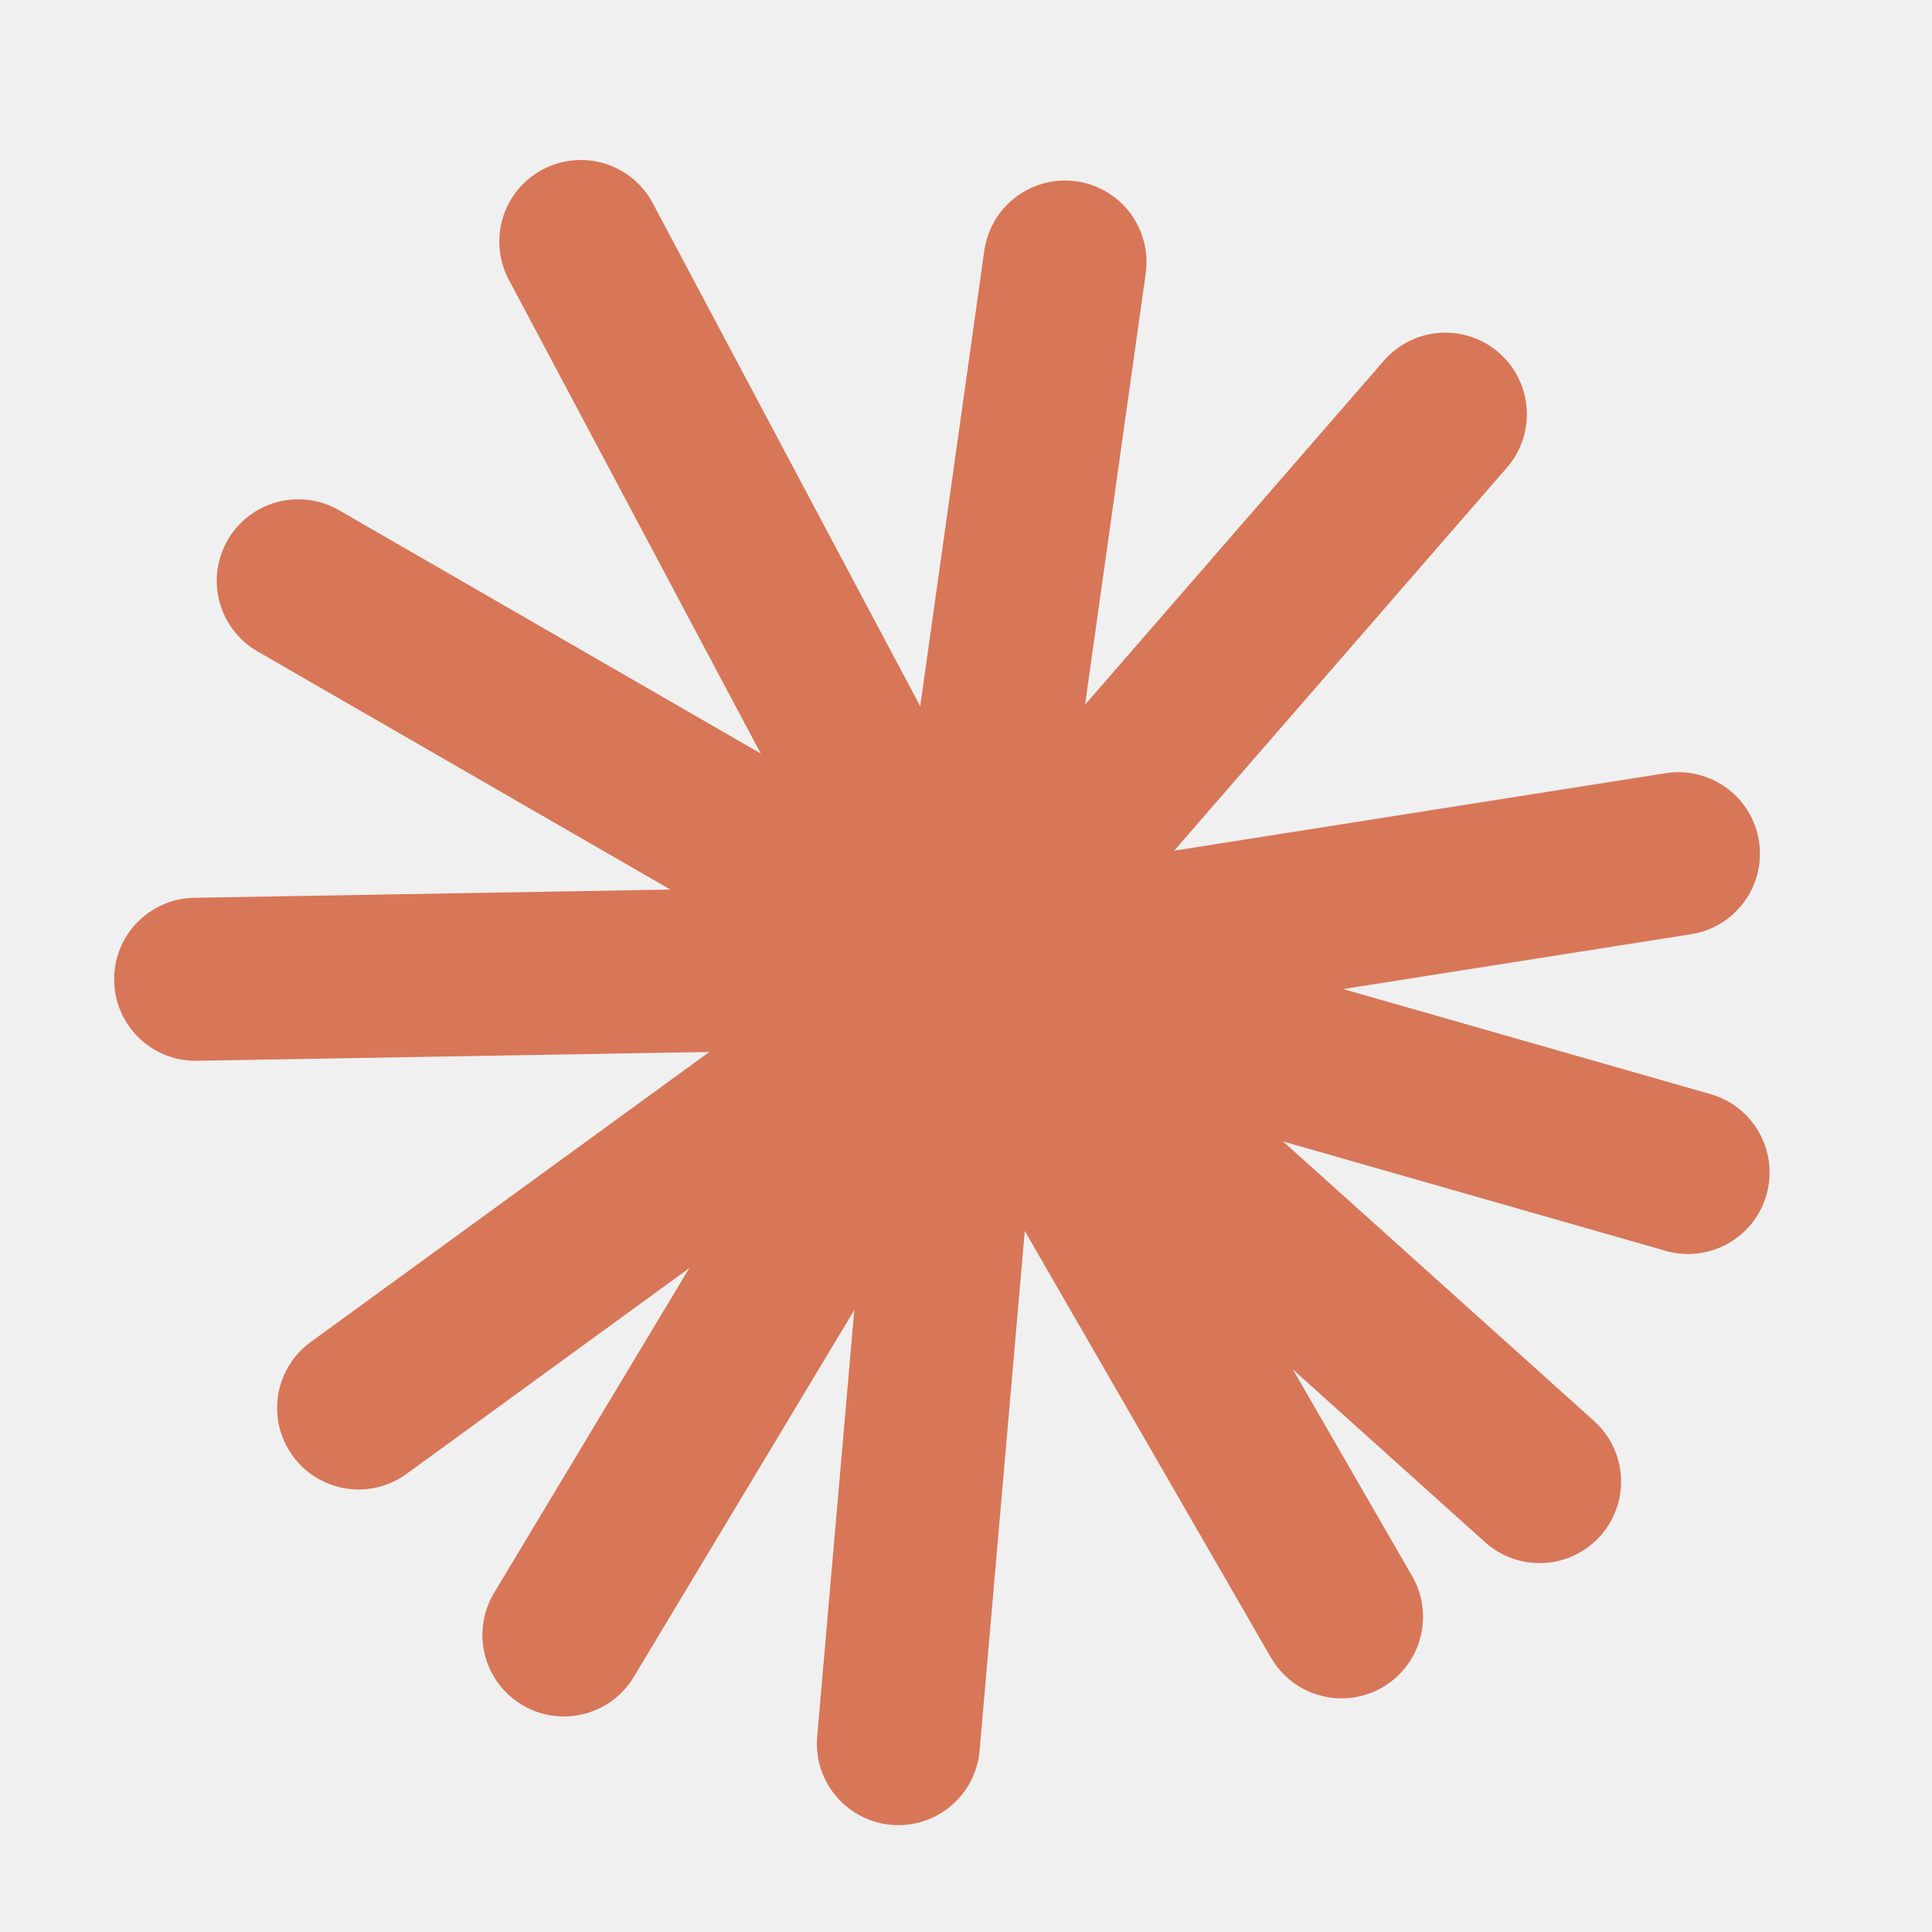
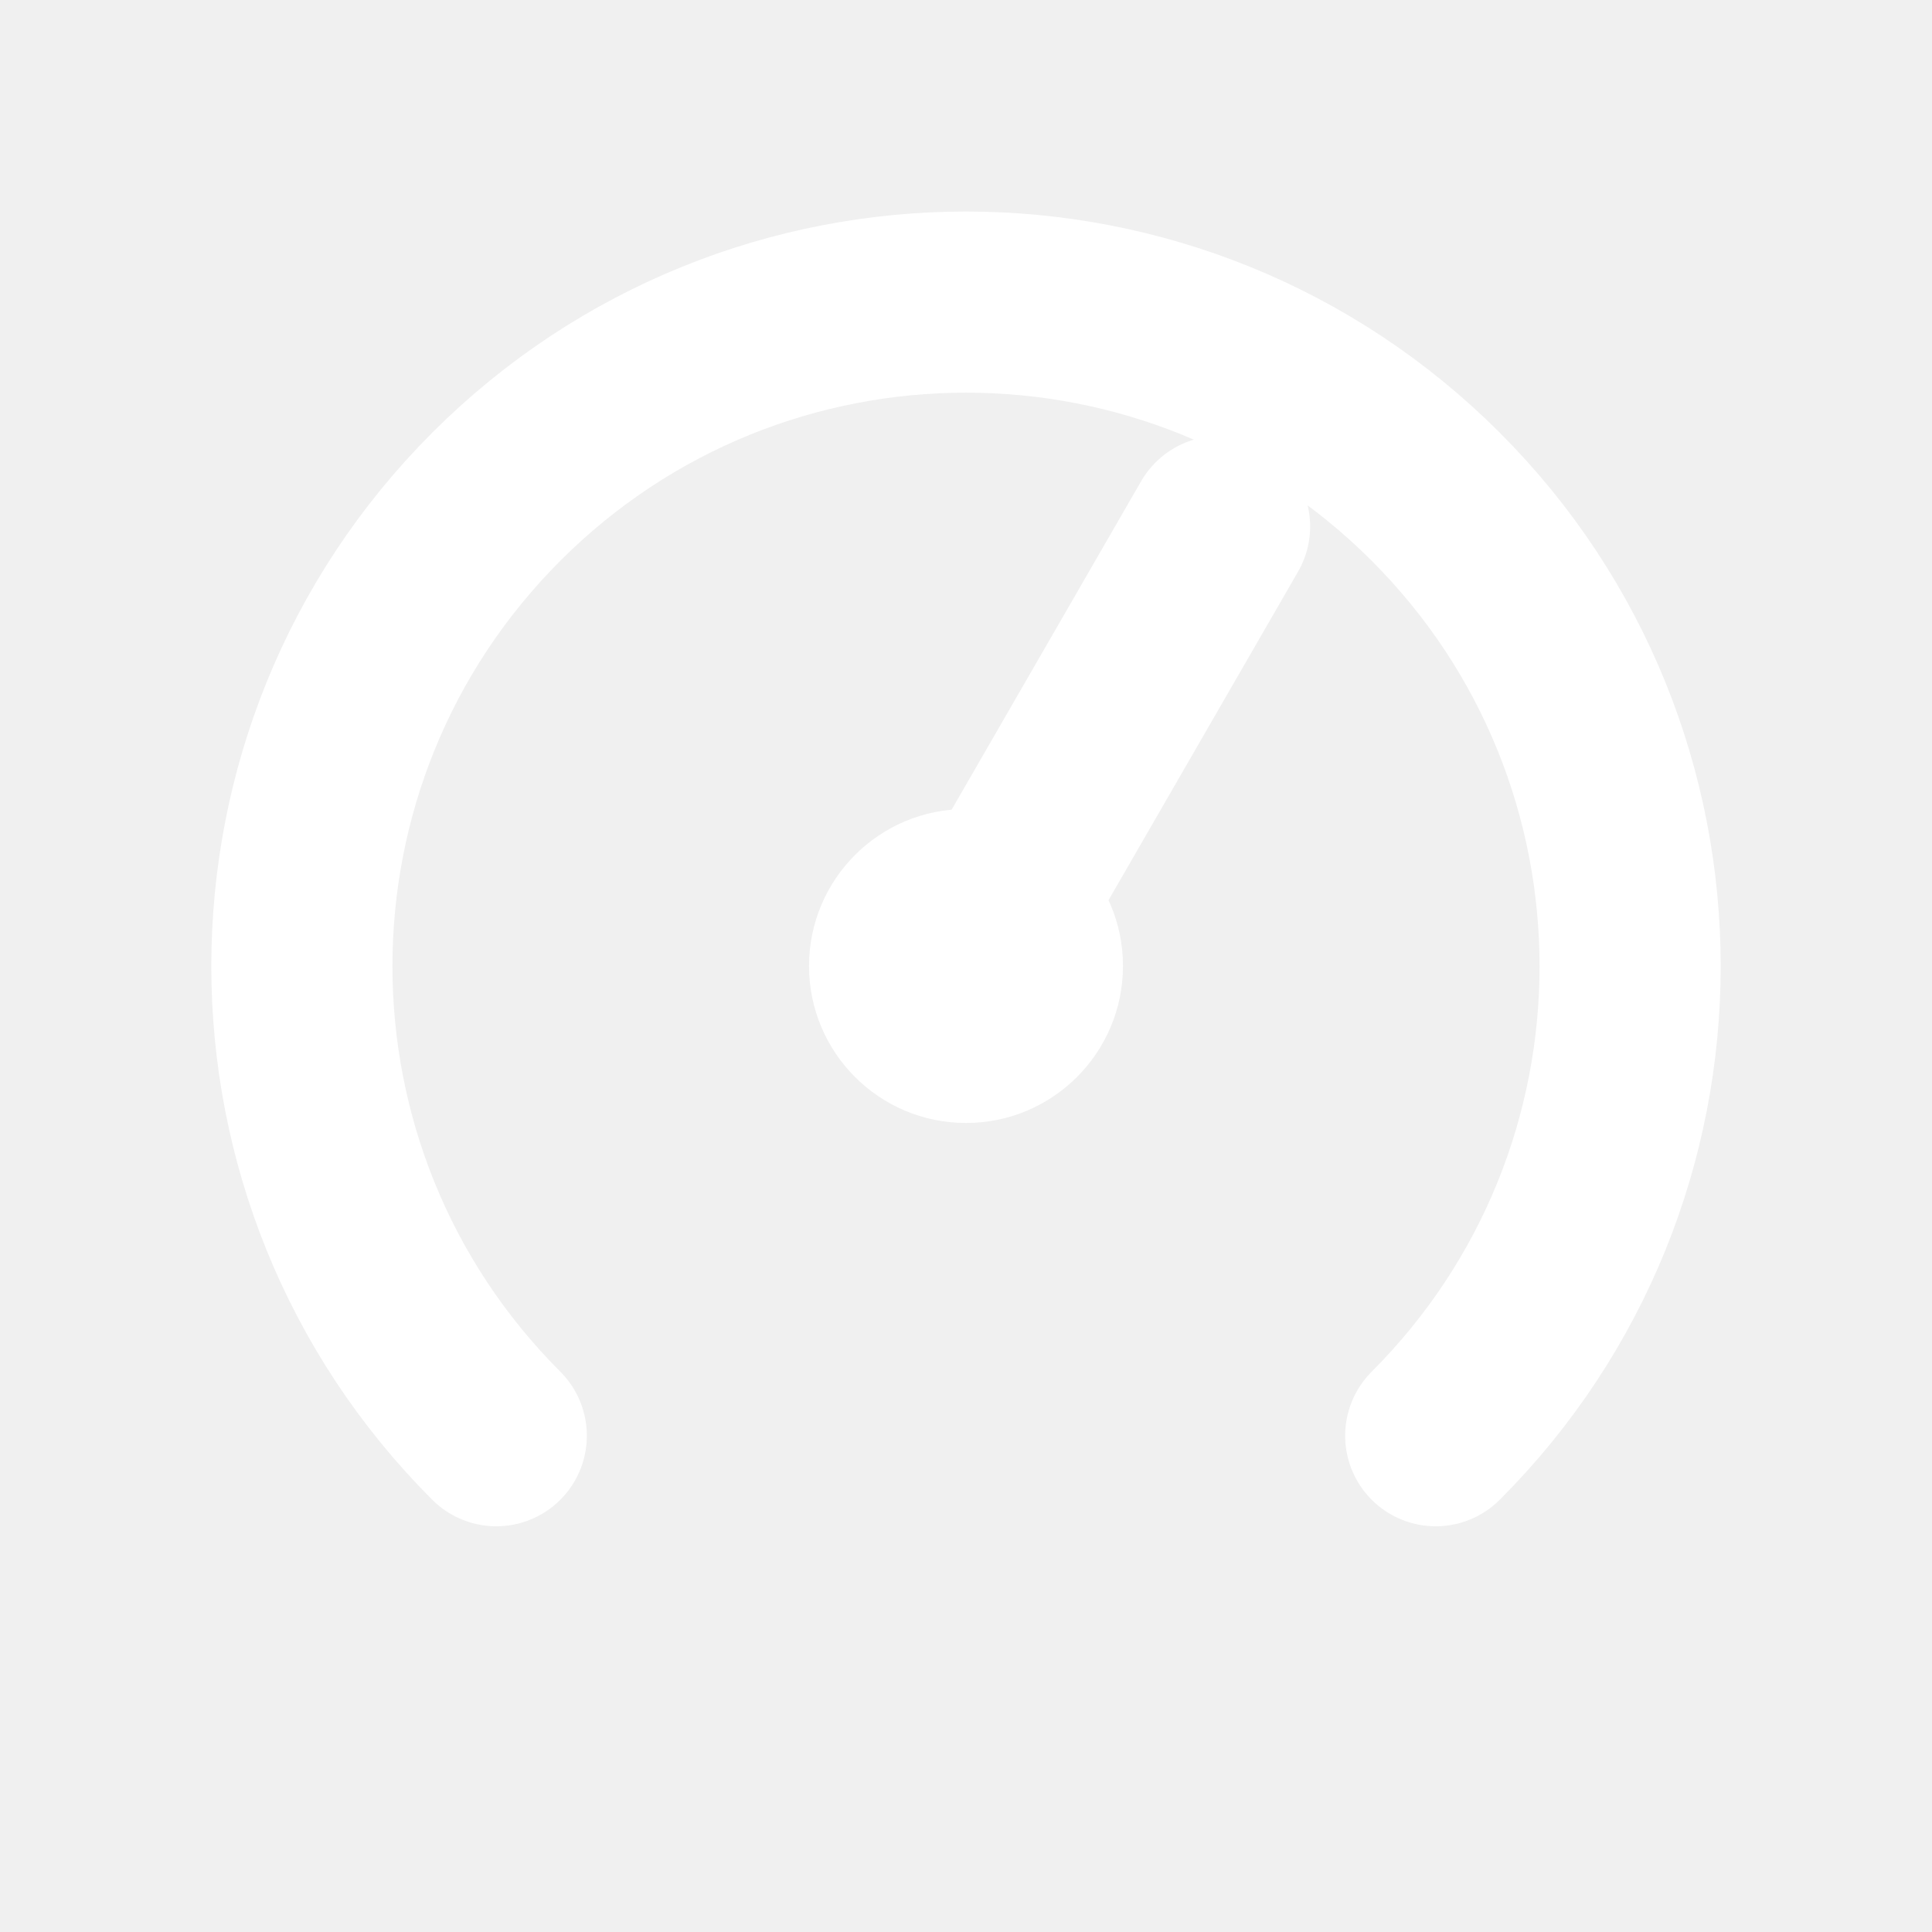
<svg xmlns="http://www.w3.org/2000/svg" width="16" height="16" viewBox="0 0 16 16">
-   <g fill="none" stroke="#D87658" stroke-width="1.35" stroke-linecap="round">
-     <path d="M8 8 13.98 9.71" />
-     <path d="M8 8 12.75 12.27" />
-     <path d="M8 8 11.11 13.39" />
-     <path d="M8 8 7.44 14.44" />
-     <path d="M8 8 4.67 13.54" />
-     <path d="M8 8 2.97 11.66" />
-     <path d="M8 8 1.62 8.11" />
-     <path d="M8 8 2.47 4.81" />
-     <path d="M8 8 4.81 2.00" />
-     <path d="M8 8 8.82 2.17" />
-     <path d="M8 8 11.97 3.43" />
-     <path d="M8 8 13.90 7.07" />
+   <g fill="none" stroke="#ffffff" stroke-width="1.5" stroke-linecap="round">
+     <path d="M4.11 11.89 A5.5 5.5 0 1 1 11.89 11.89" />
+     <path d="M8.0 8.0 10.10 4.36" />
  </g>
+   <circle cx="8.0" cy="8.0" r="1.3" fill="#ffffff" />
</svg>
